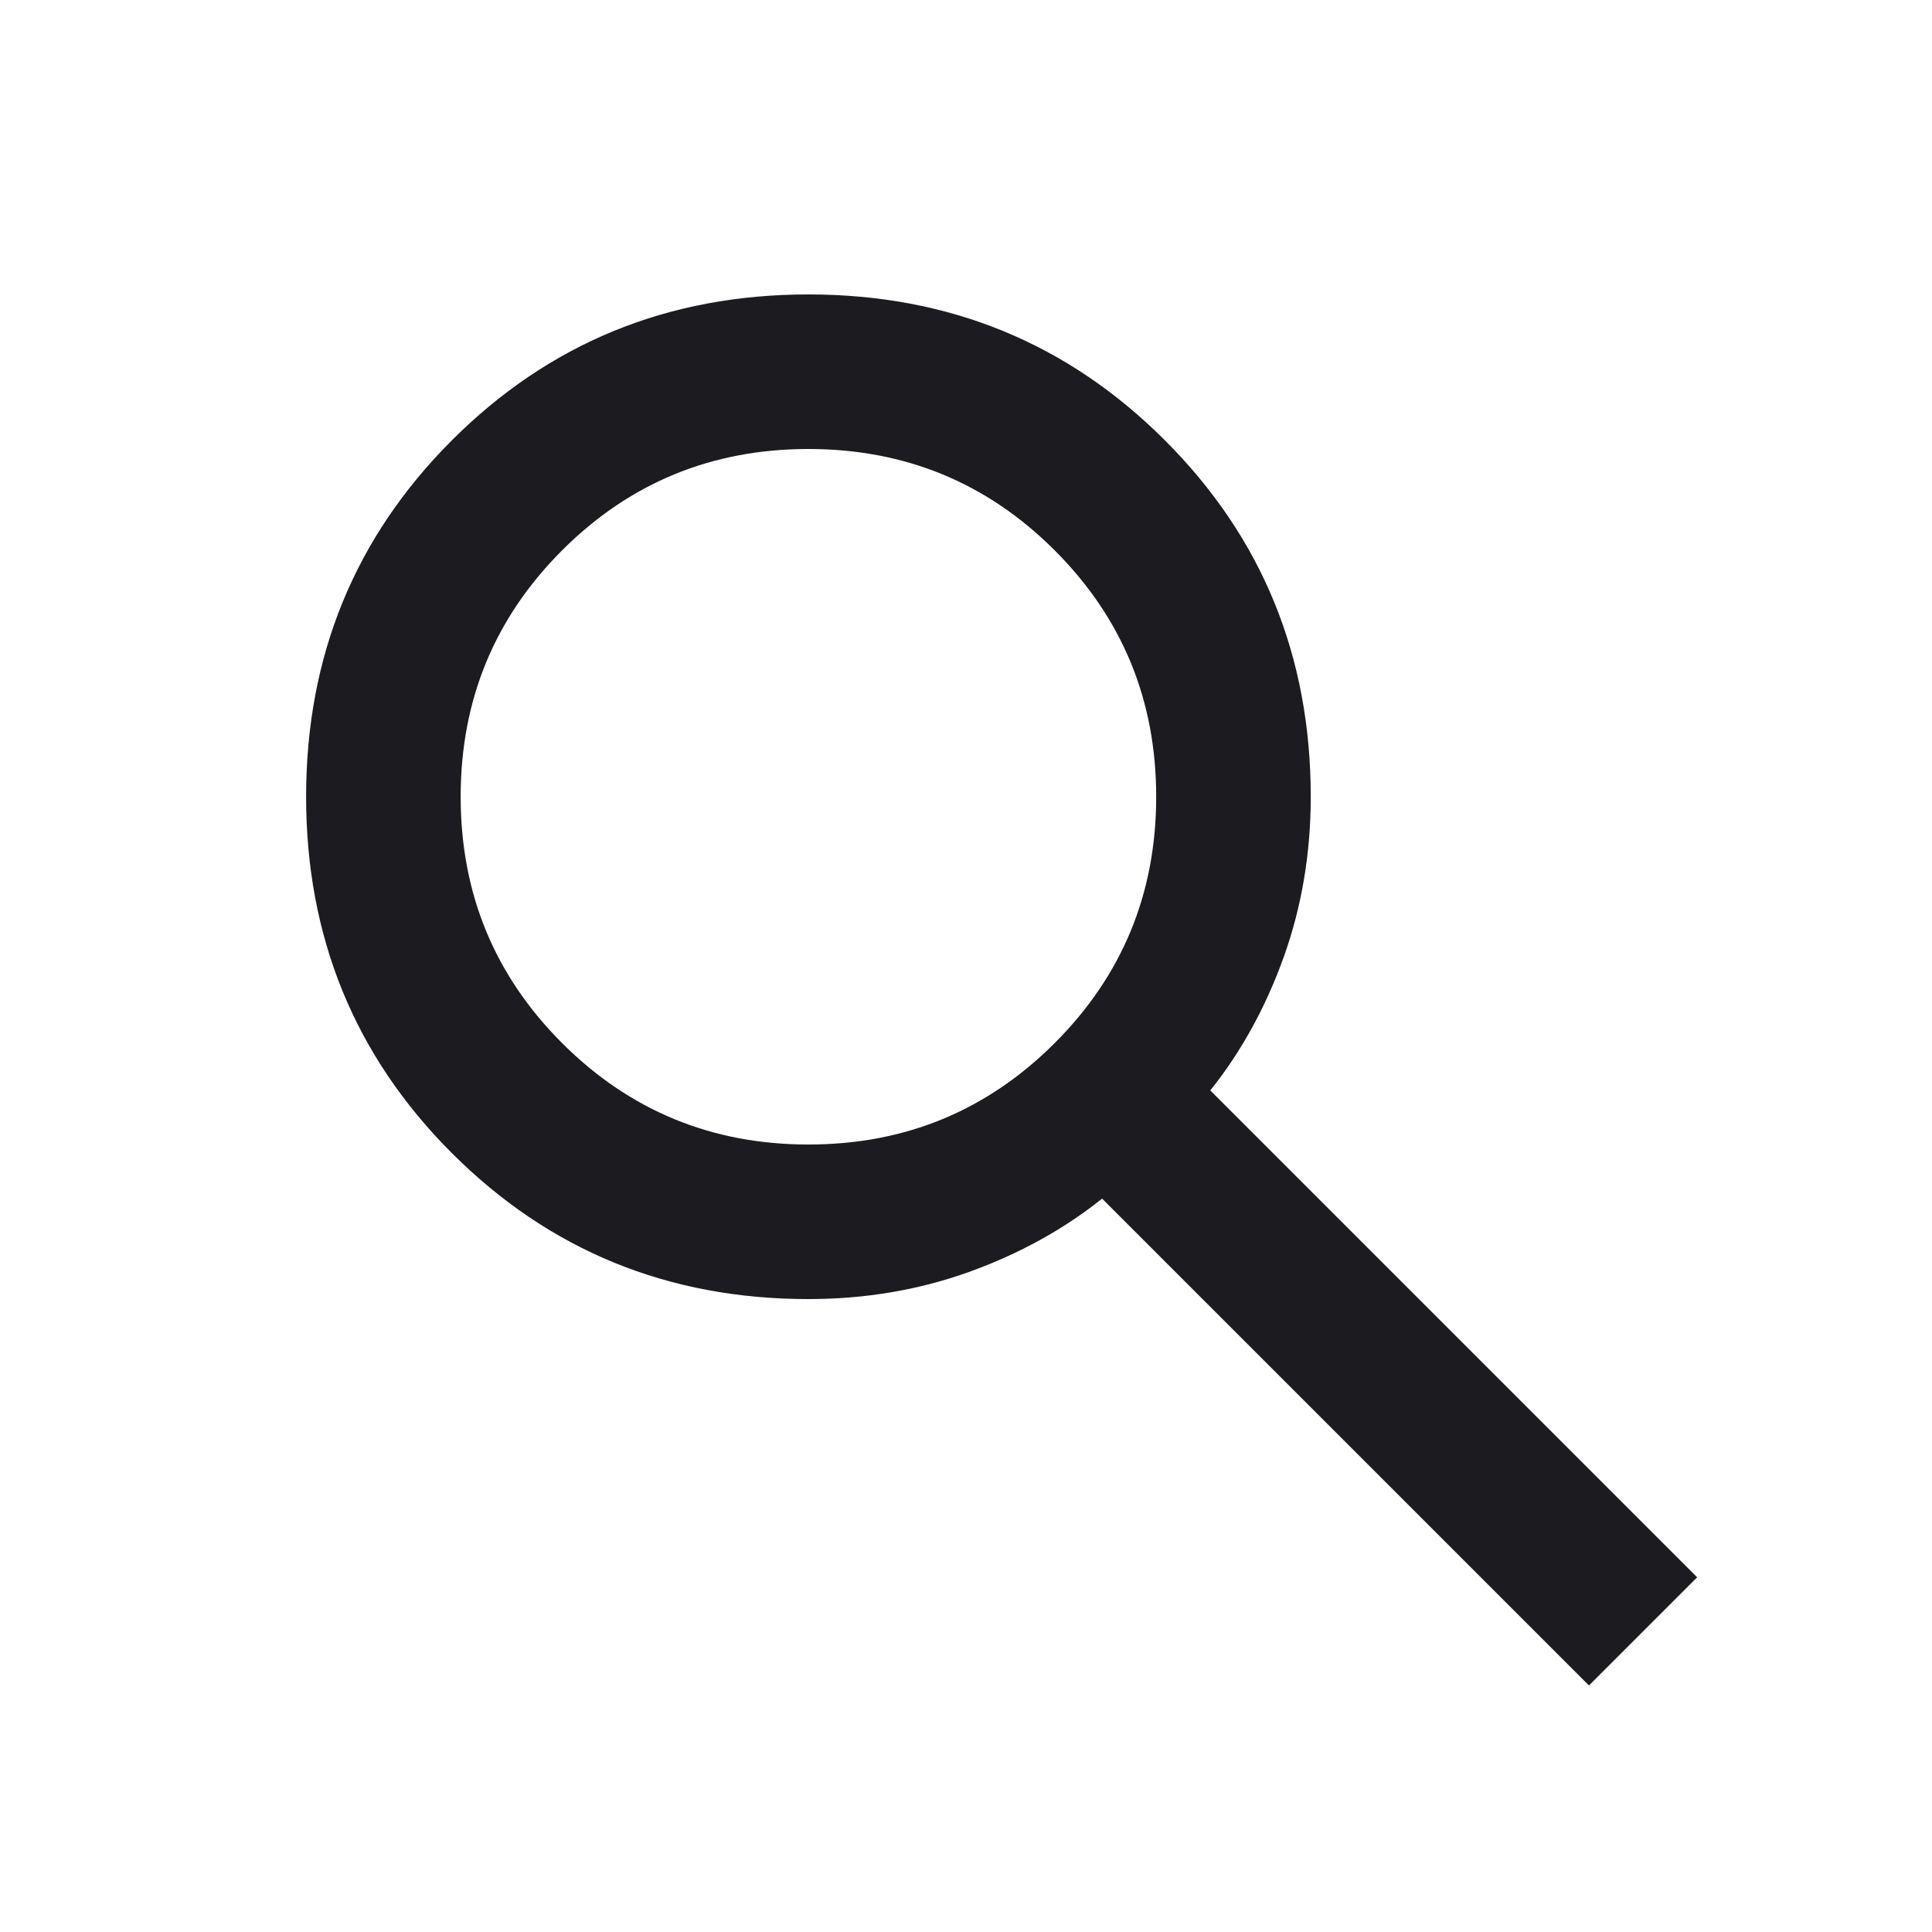
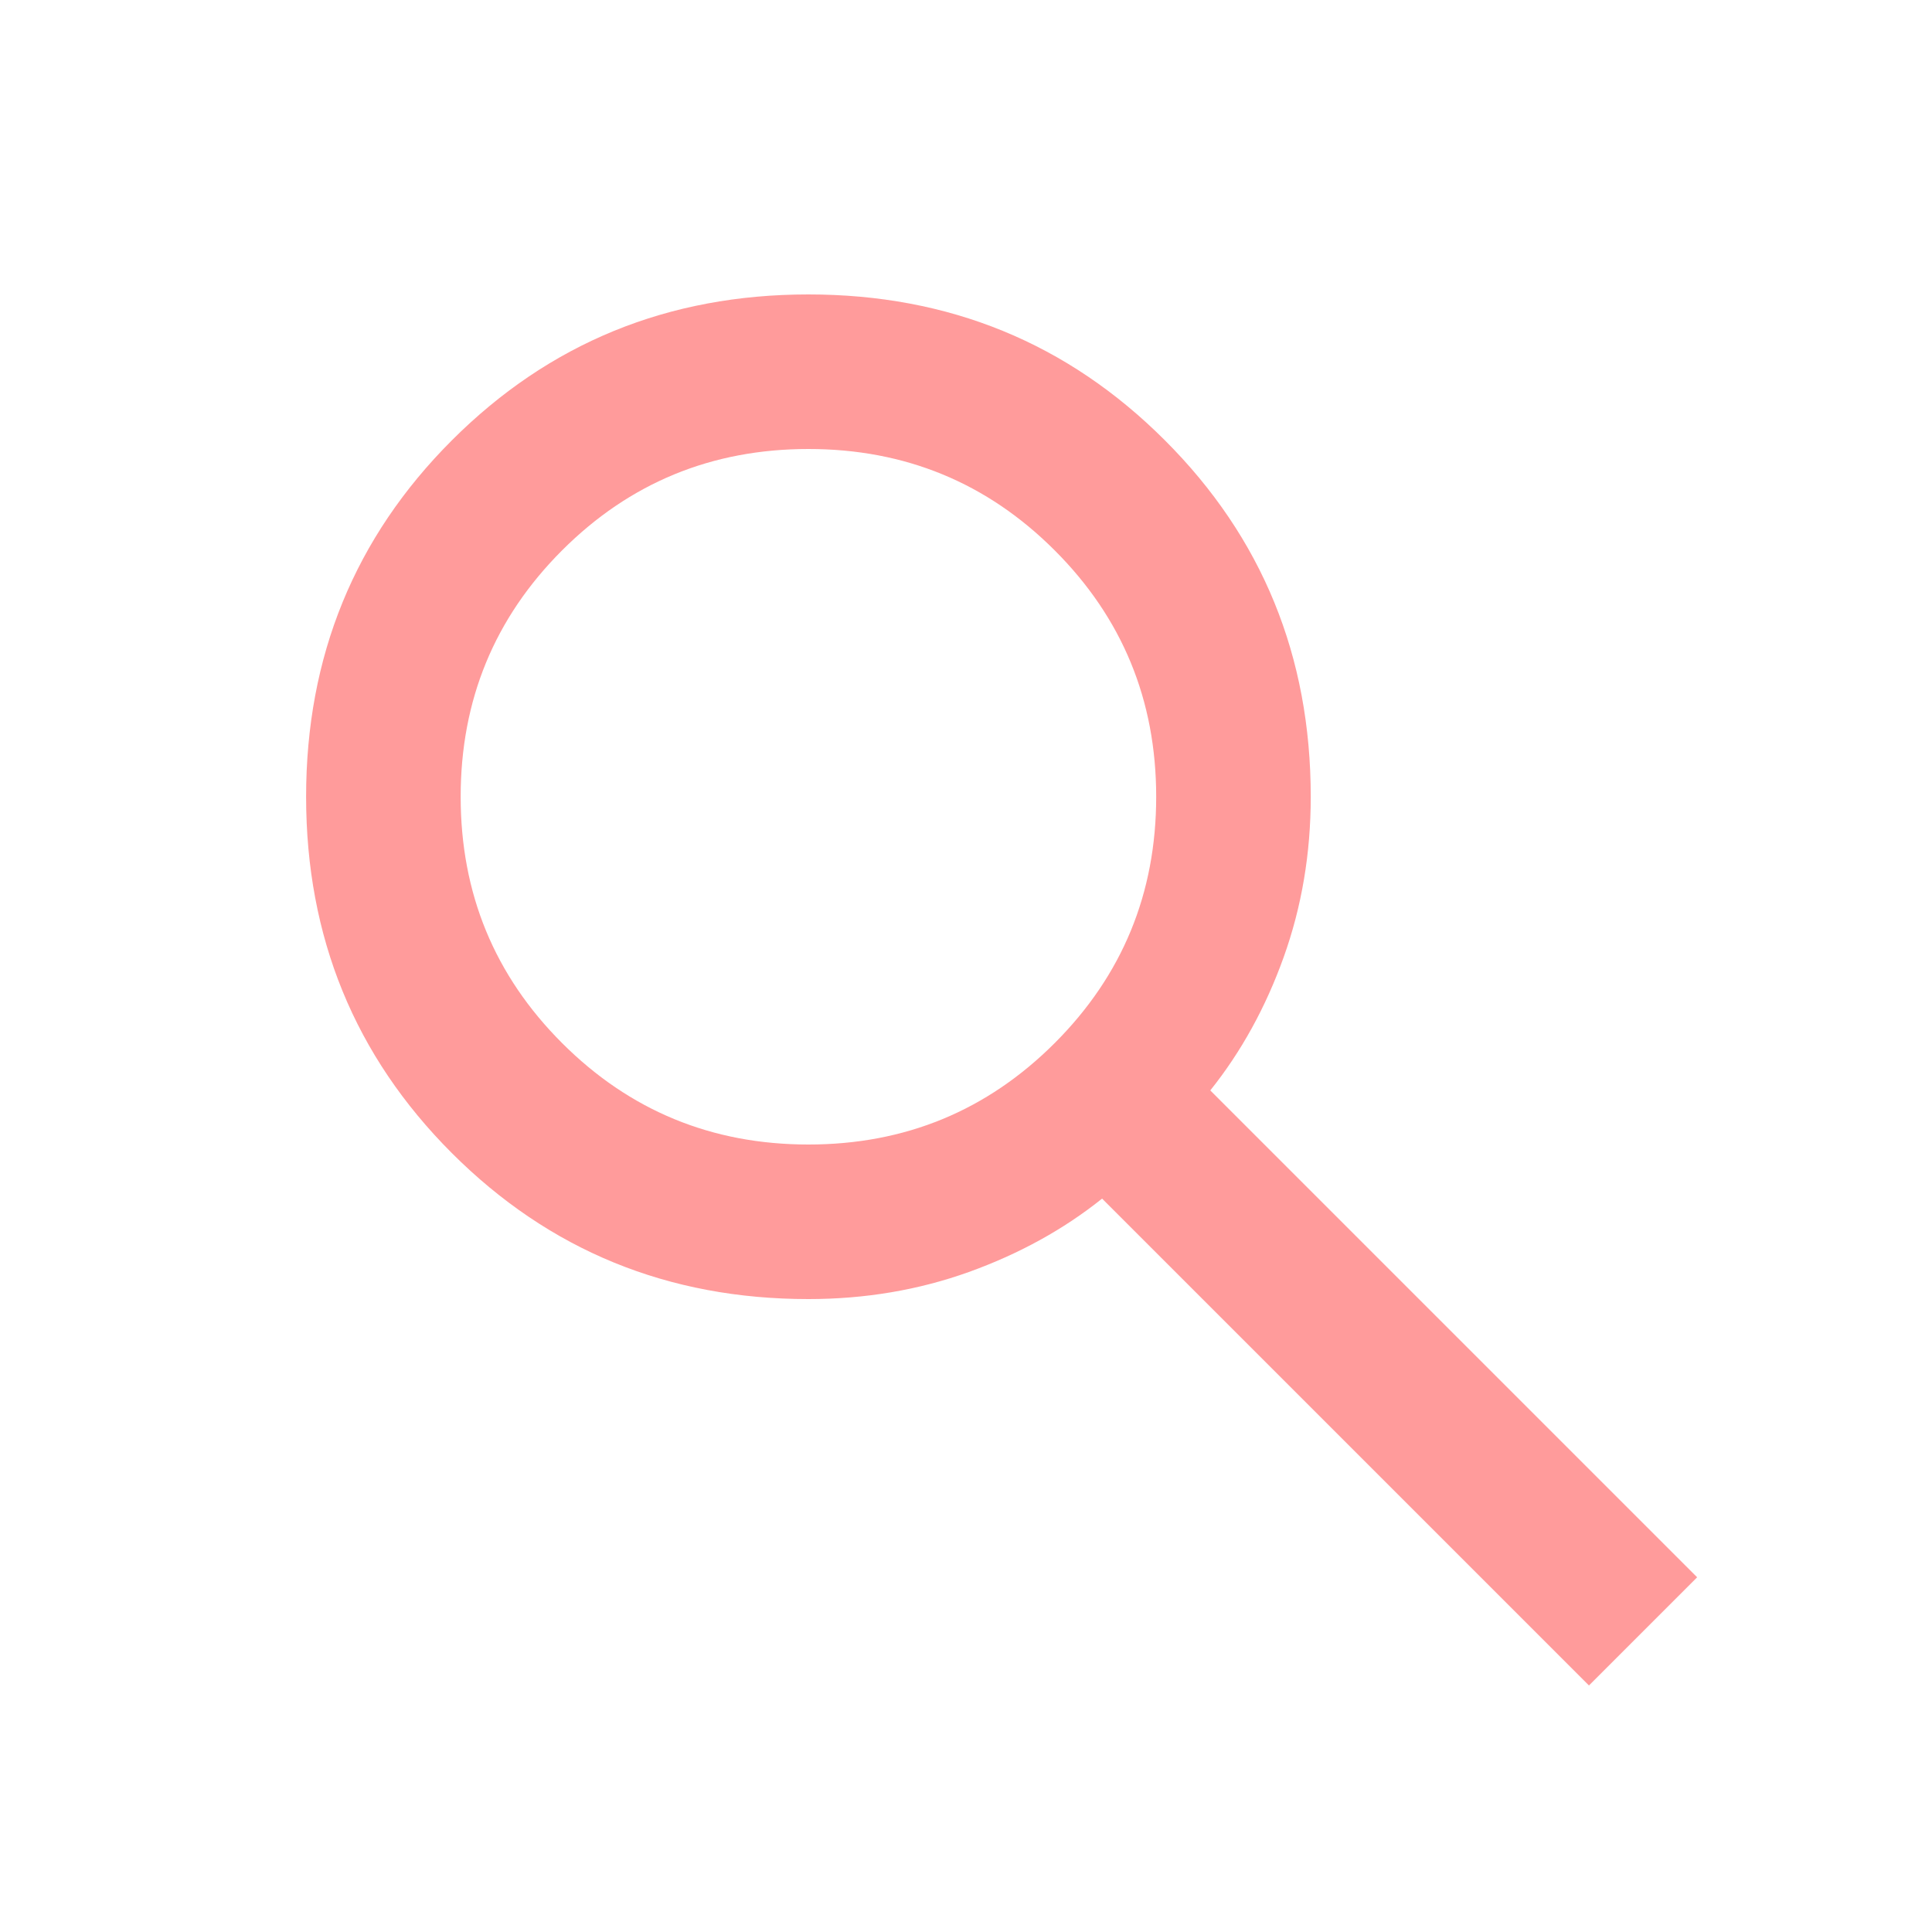
<svg xmlns="http://www.w3.org/2000/svg" width="25" height="25" viewBox="0 0 25 25" fill="none">
  <mask id="mask0_1274_3111" style="mask-type:alpha" maskUnits="userSpaceOnUse" x="0" y="0" width="25" height="25">
    <rect x="0.961" y="0.81" width="24" height="24" fill="#D9D9D9" />
  </mask>
  <g mask="url(#mask0_1274_3111)">
-     <path d="M20.561 21.81L14.261 15.51C13.761 15.91 13.186 16.226 12.536 16.46C11.886 16.693 11.194 16.81 10.461 16.81C8.644 16.81 7.107 16.18 5.848 14.922C4.59 13.664 3.961 12.126 3.961 10.31C3.961 8.493 4.59 6.955 5.848 5.697C7.107 4.439 8.644 3.81 10.461 3.81C12.278 3.81 13.815 4.439 15.073 5.697C16.332 6.955 16.961 8.493 16.961 10.31C16.961 11.043 16.844 11.735 16.611 12.385C16.378 13.035 16.061 13.61 15.661 14.11L21.961 20.41L20.561 21.81ZM10.461 14.81C11.711 14.81 12.773 14.372 13.648 13.497C14.523 12.622 14.961 11.56 14.961 10.31C14.961 9.06 14.523 7.997 13.648 7.122C12.773 6.247 11.711 5.81 10.461 5.81C9.211 5.81 8.148 6.247 7.273 7.122C6.398 7.997 5.961 9.06 5.961 10.31C5.961 11.56 6.398 12.622 7.273 13.497C8.148 14.372 9.211 14.81 10.461 14.81Z" fill="#1C1B1F" />
+     <path d="M20.561 21.81L14.261 15.51C13.761 15.91 13.186 16.226 12.536 16.46C11.886 16.693 11.194 16.81 10.461 16.81C8.644 16.81 7.107 16.18 5.848 14.922C4.59 13.664 3.961 12.126 3.961 10.31C3.961 8.493 4.59 6.955 5.848 5.697C7.107 4.439 8.644 3.81 10.461 3.81C12.278 3.81 13.815 4.439 15.073 5.697C16.332 6.955 16.961 8.493 16.961 10.31C16.961 11.043 16.844 11.735 16.611 12.385C16.378 13.035 16.061 13.61 15.661 14.11L21.961 20.41L20.561 21.81ZM10.461 14.81C11.711 14.81 12.773 14.372 13.648 13.497C14.523 12.622 14.961 11.56 14.961 10.31C14.961 9.06 14.523 7.997 13.648 7.122C12.773 6.247 11.711 5.81 10.461 5.81C9.211 5.81 8.148 6.247 7.273 7.122C6.398 7.997 5.961 9.06 5.961 10.31C5.961 11.56 6.398 12.622 7.273 13.497C8.148 14.372 9.211 14.81 10.461 14.81Z" fill="#FF9B9B" />
  </g>
</svg>
